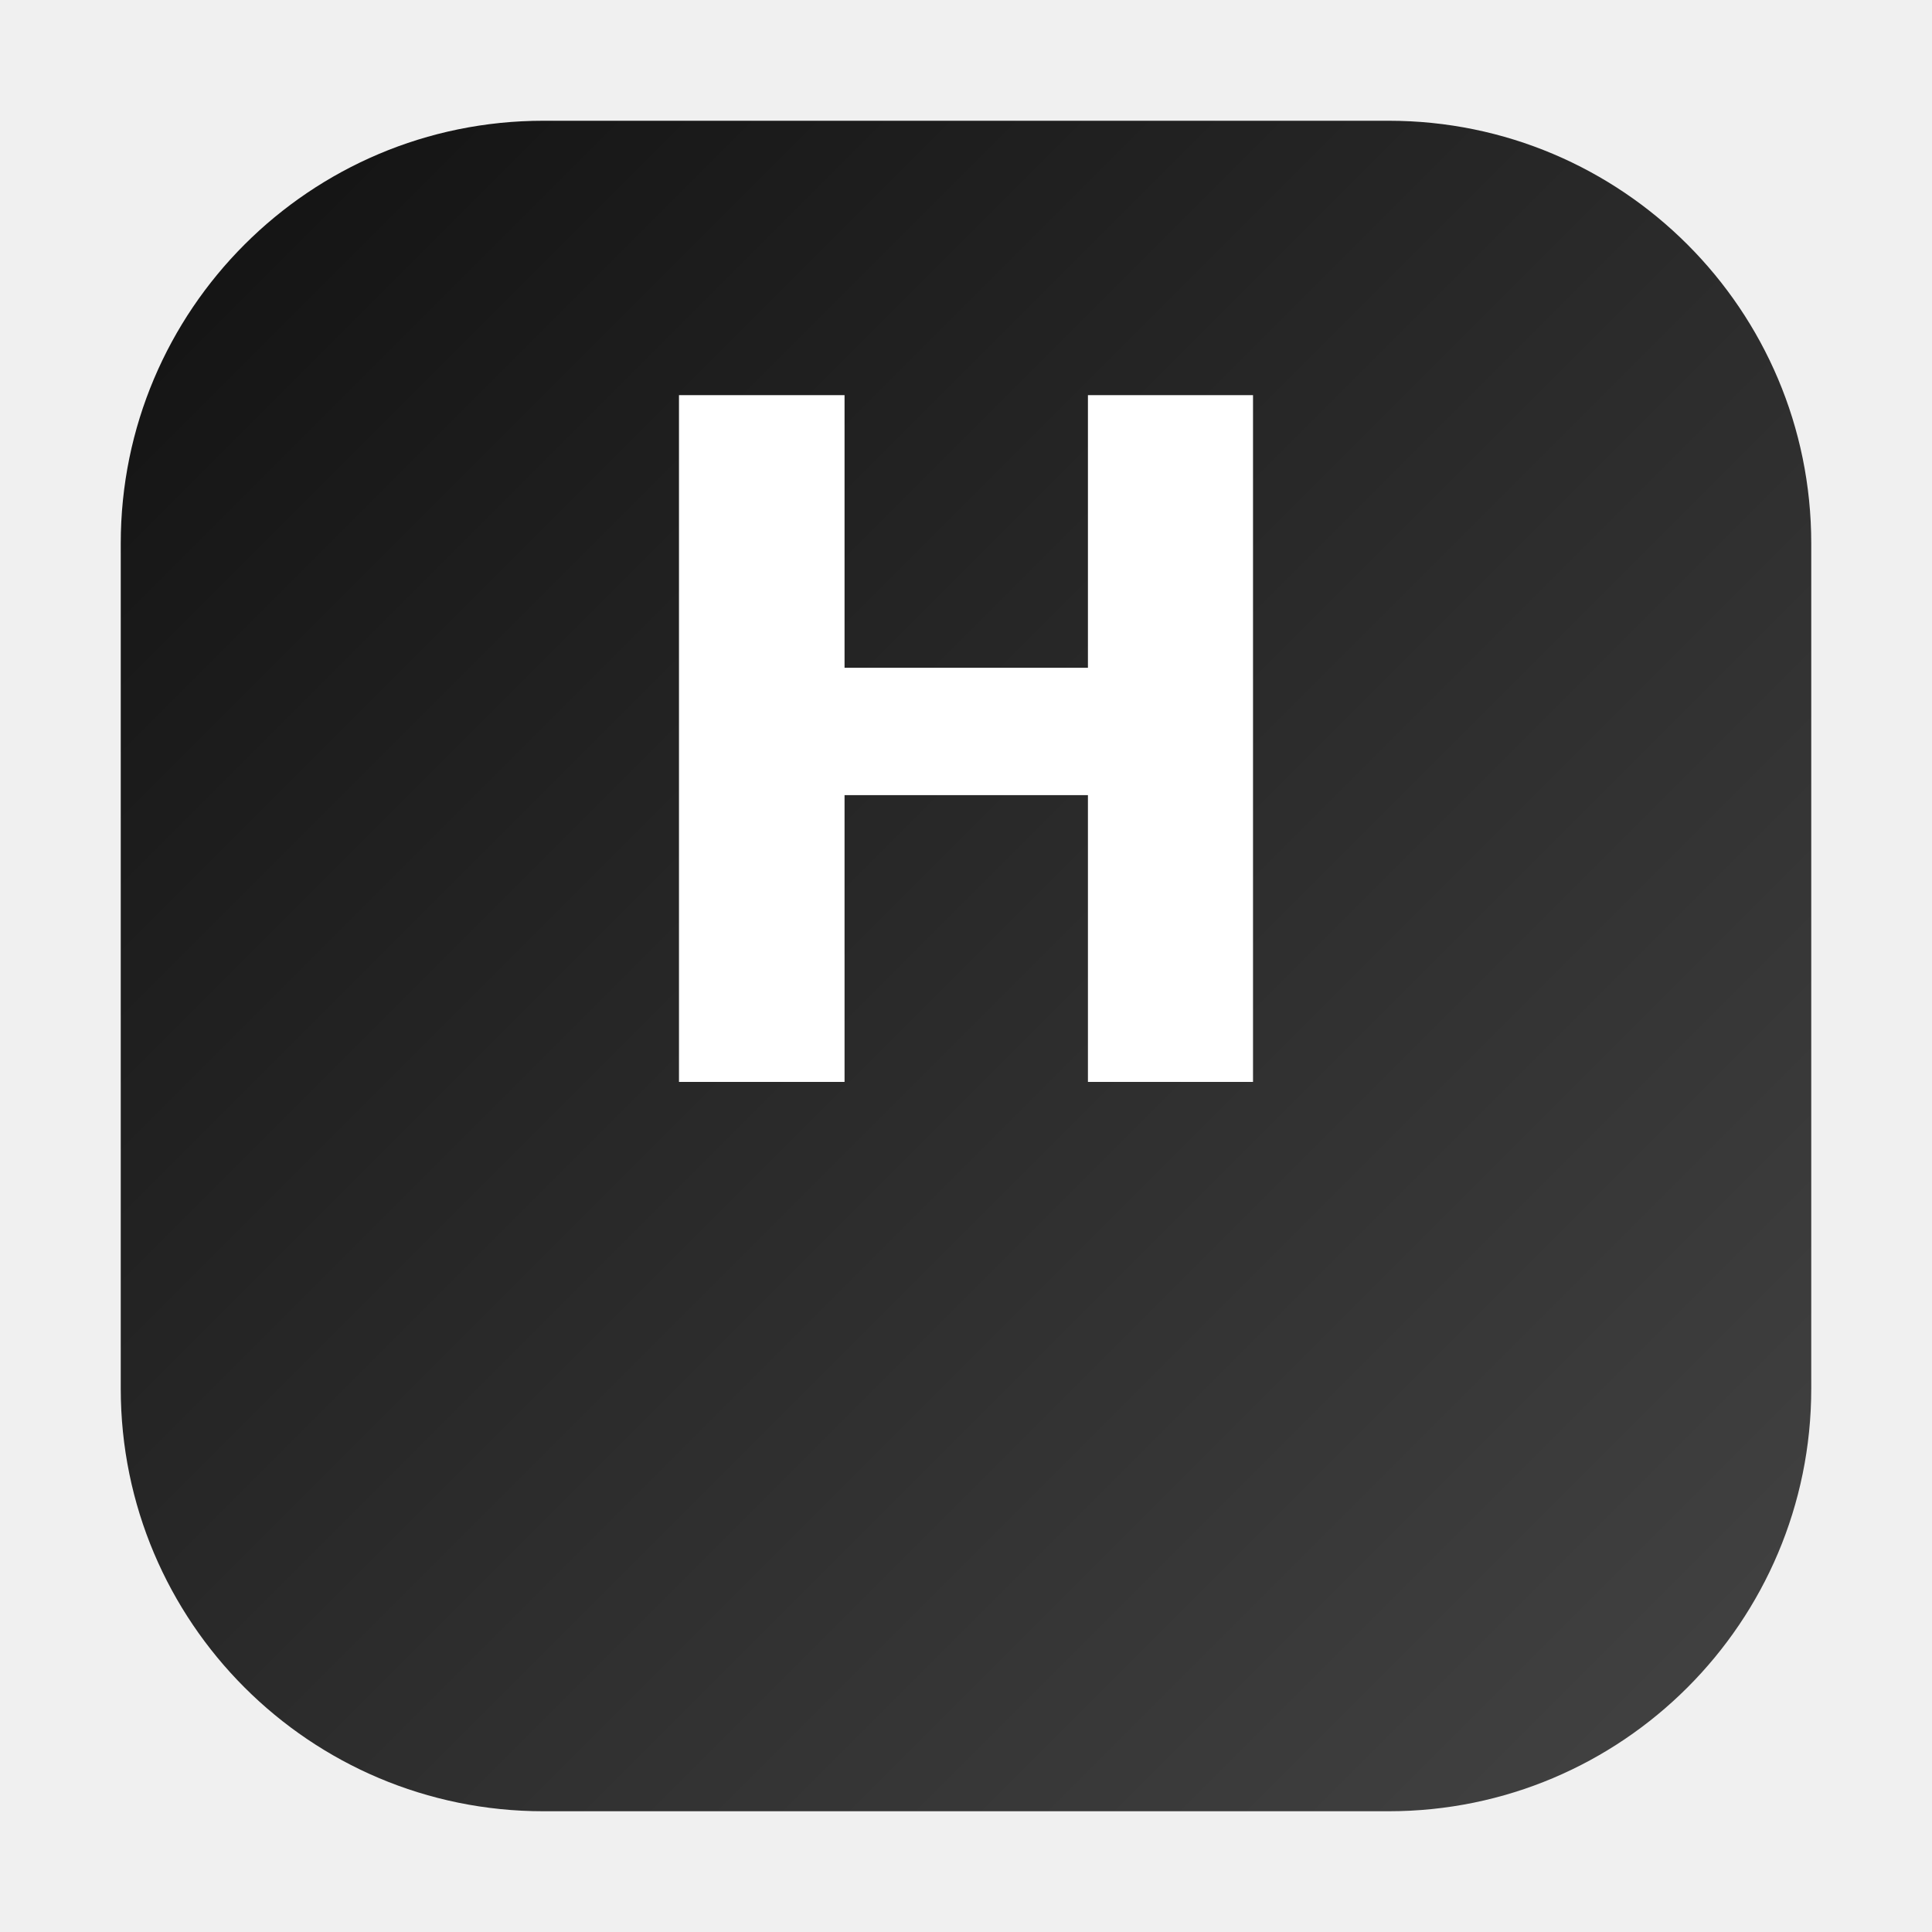
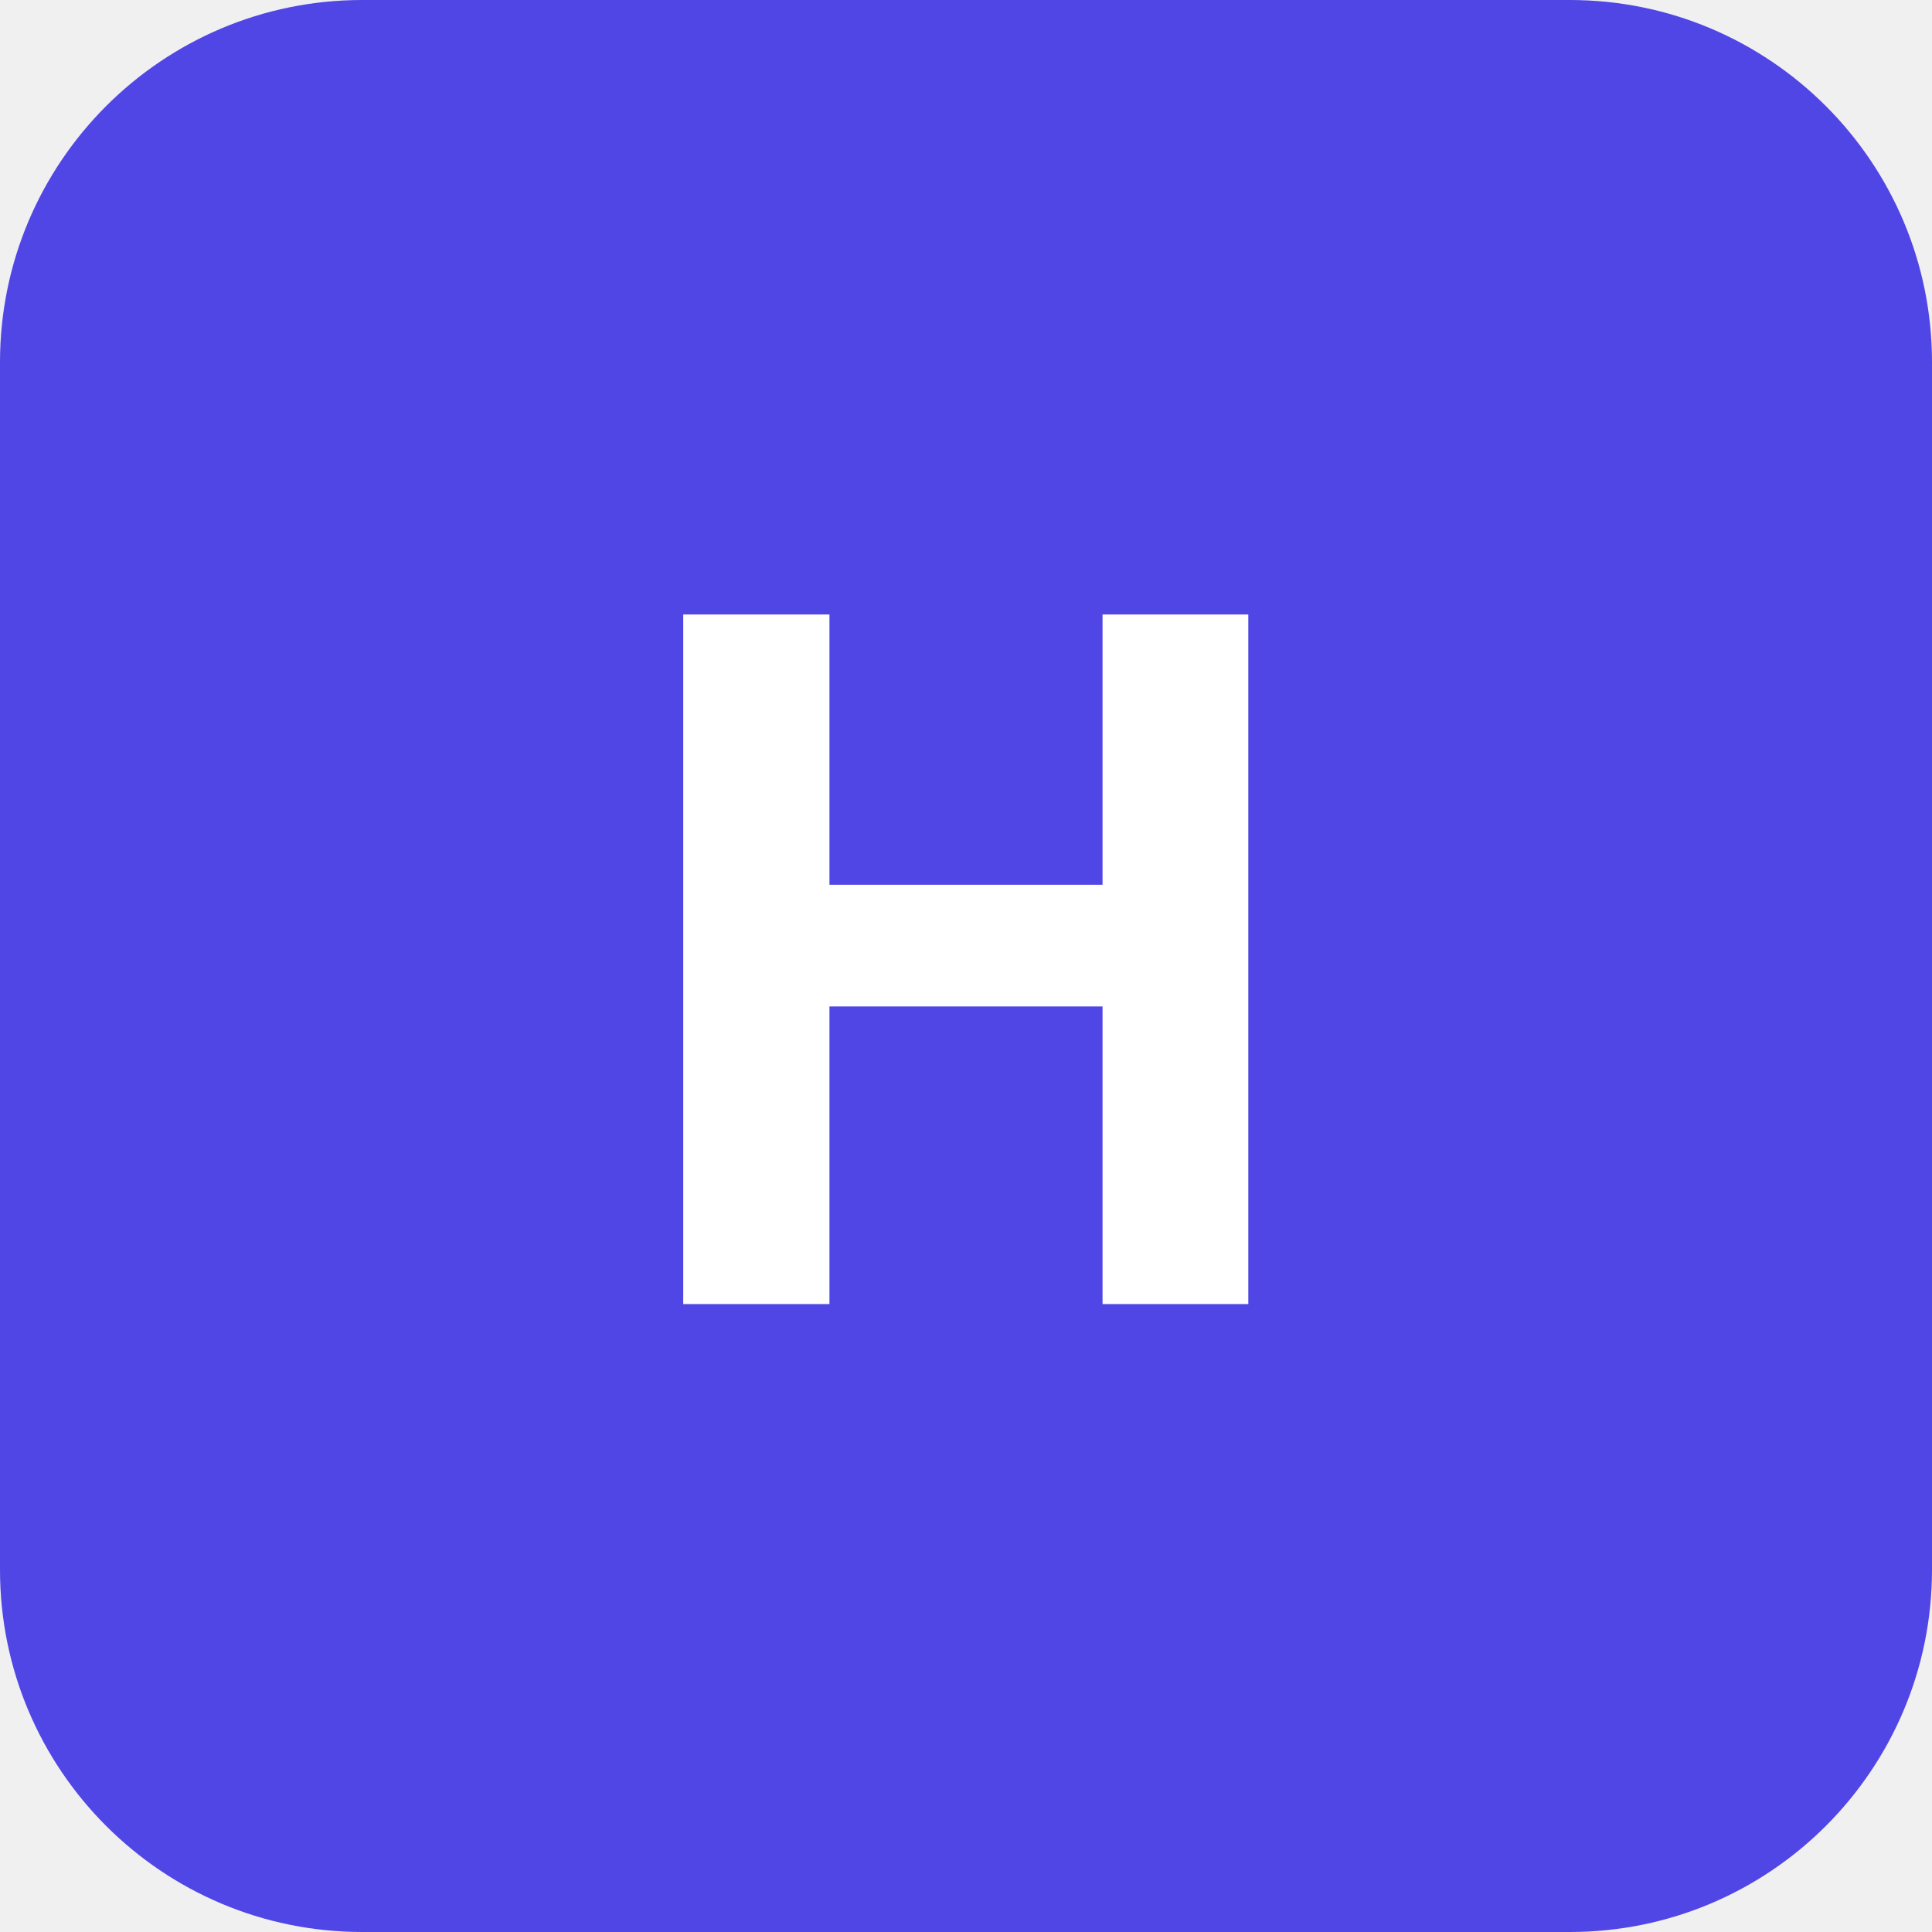
- <svg xmlns="http://www.w3.org/2000/svg" viewBox="0 0 128 128">
-   <defs>
-     <linearGradient id="g" x1="0" x2="1" y1="0" y2="1">
-       <stop offset="0" stop-color="#111" />
-       <stop offset="1" stop-color="#444" />
-     </linearGradient>
-   </defs>
-   <rect x="8" y="8" width="112" height="112" rx="28" fill="url(#g)" />
-   <text x="50%" y="56%" text-anchor="middle" font-family="system-ui,-apple-system,Segoe UI,Roboto,Arial,sans-serif" font-weight="800" font-size="64" fill="#fff">H</text>
+ <svg xmlns="http://www.w3.org/2000/svg" viewBox="0 0 64 64">
+   <rect width="64" height="64" rx="12" fill="#4f46e5" />
+   <text x="50%" y="50%" dy=".35em" text-anchor="middle" font-family="system-ui, sans-serif" font-size="32" font-weight="700" fill="#fff">H</text>
</svg>
